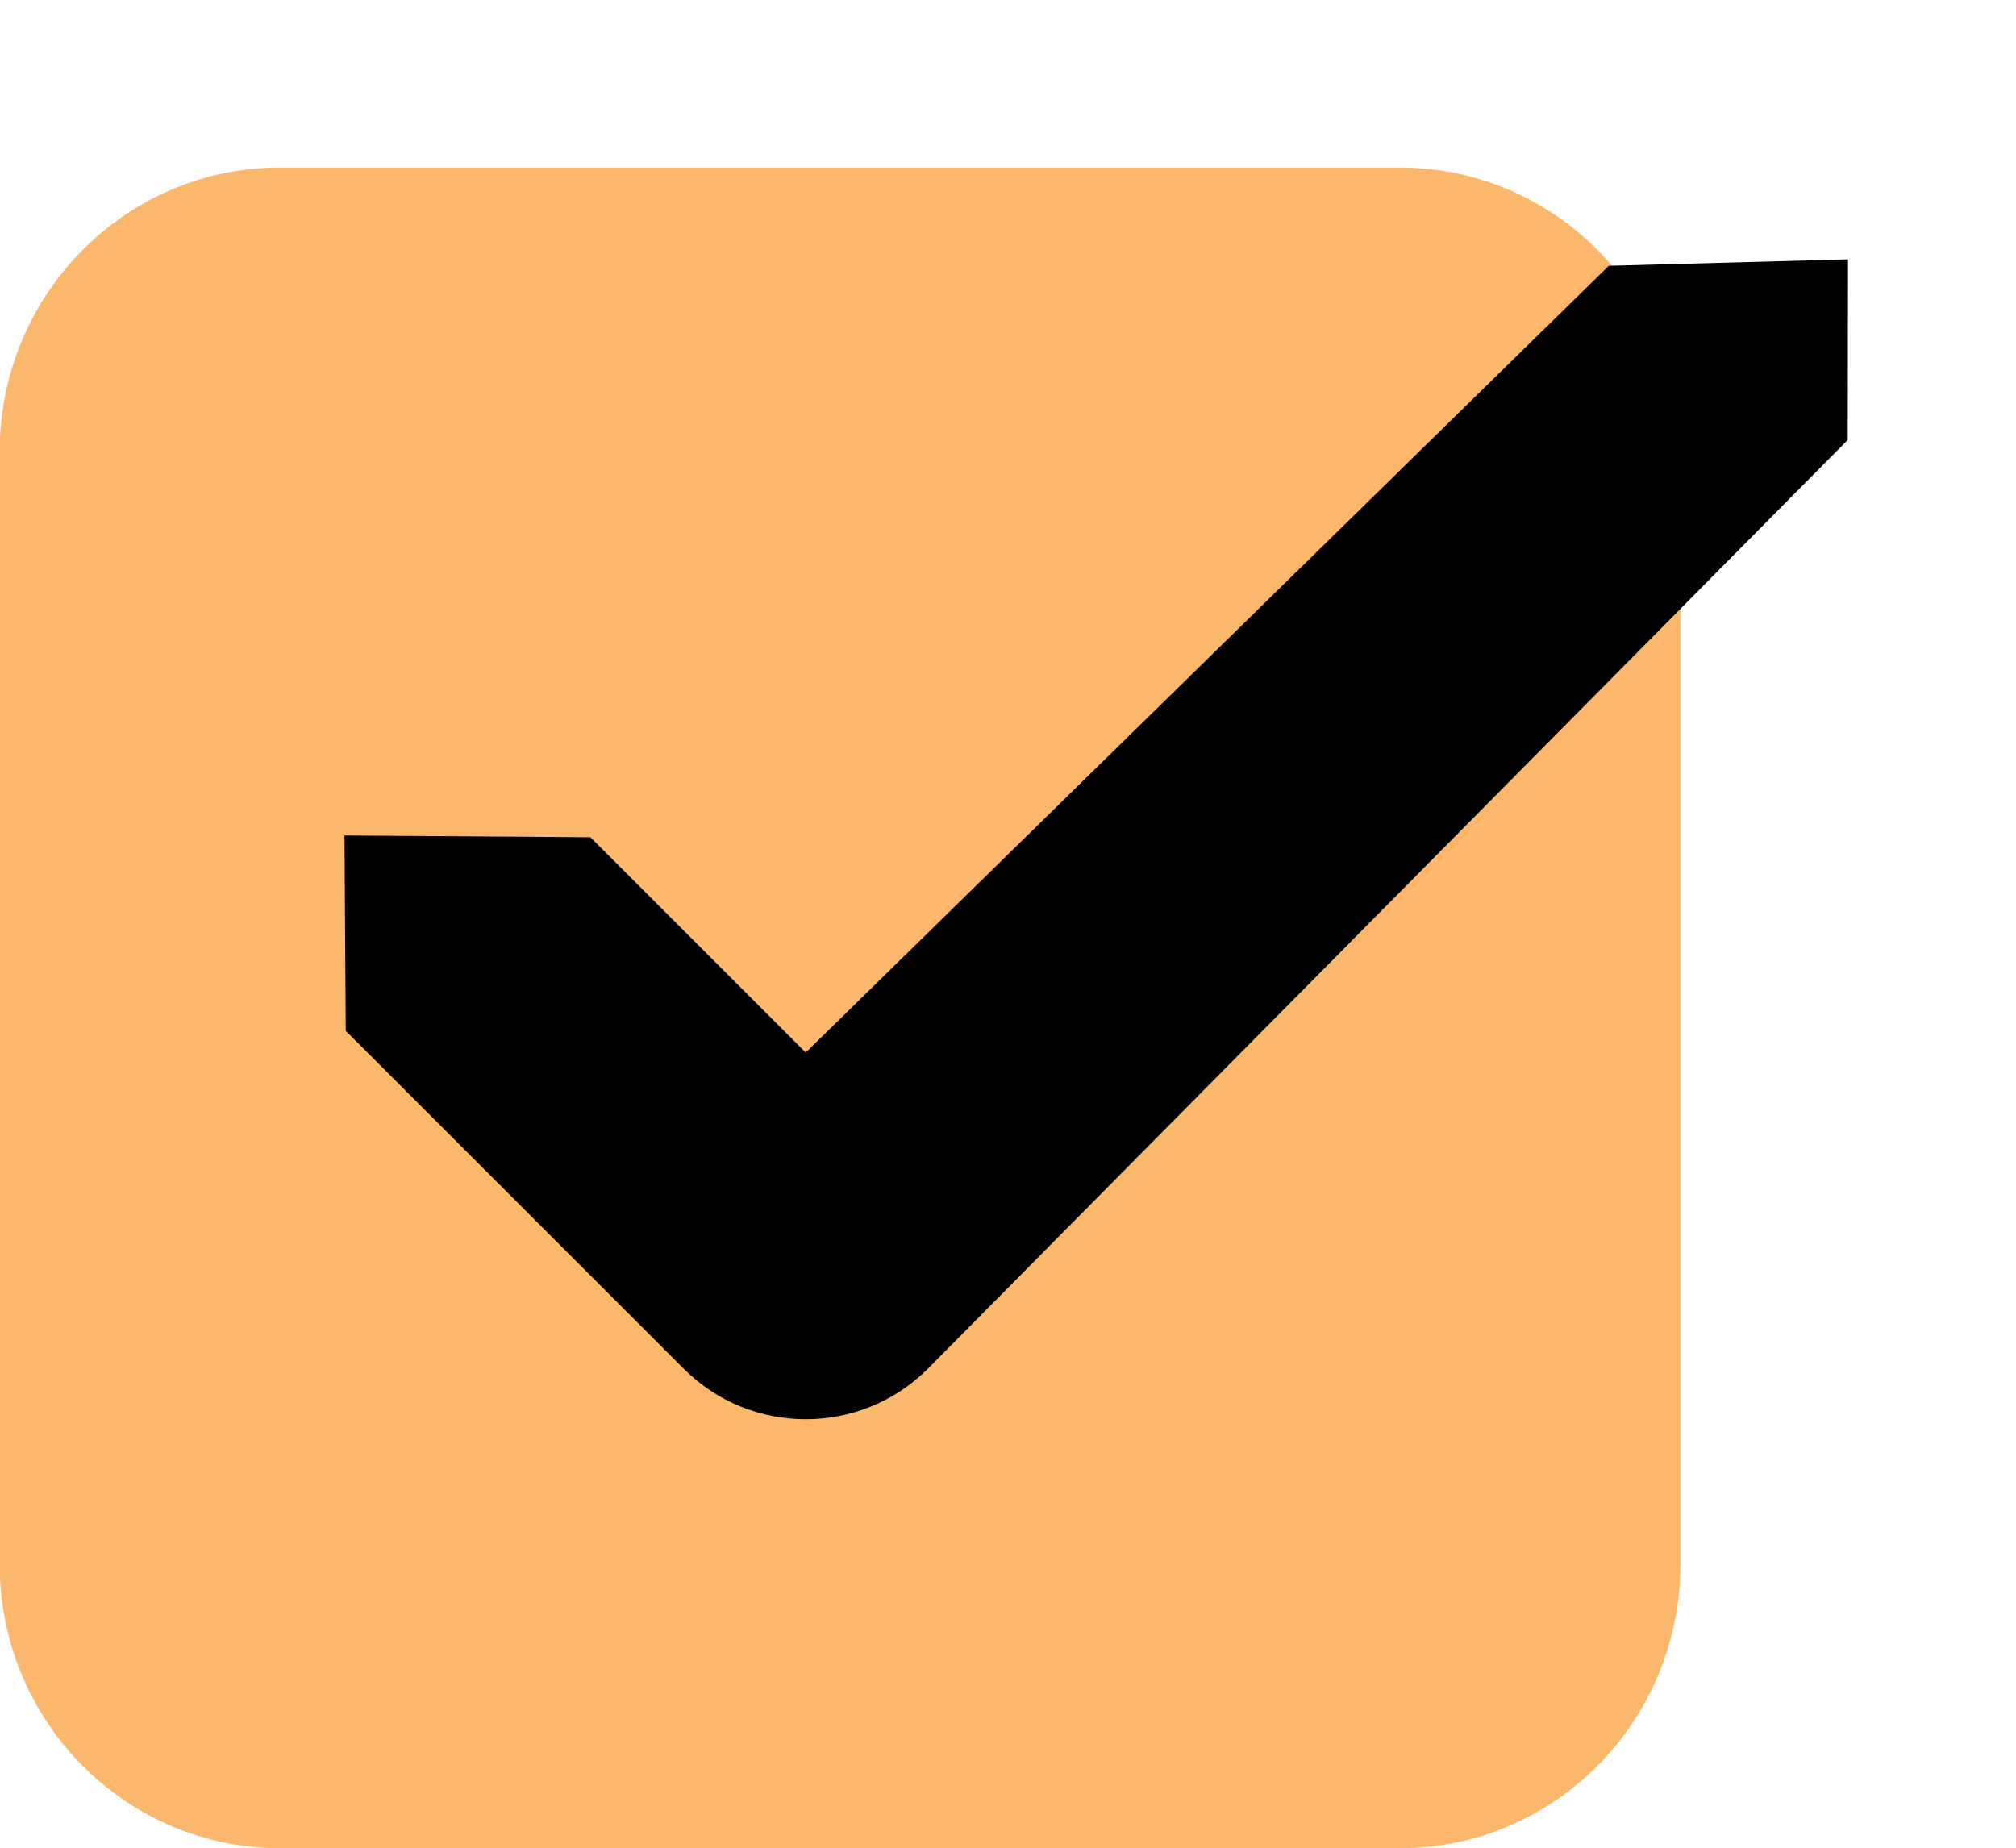
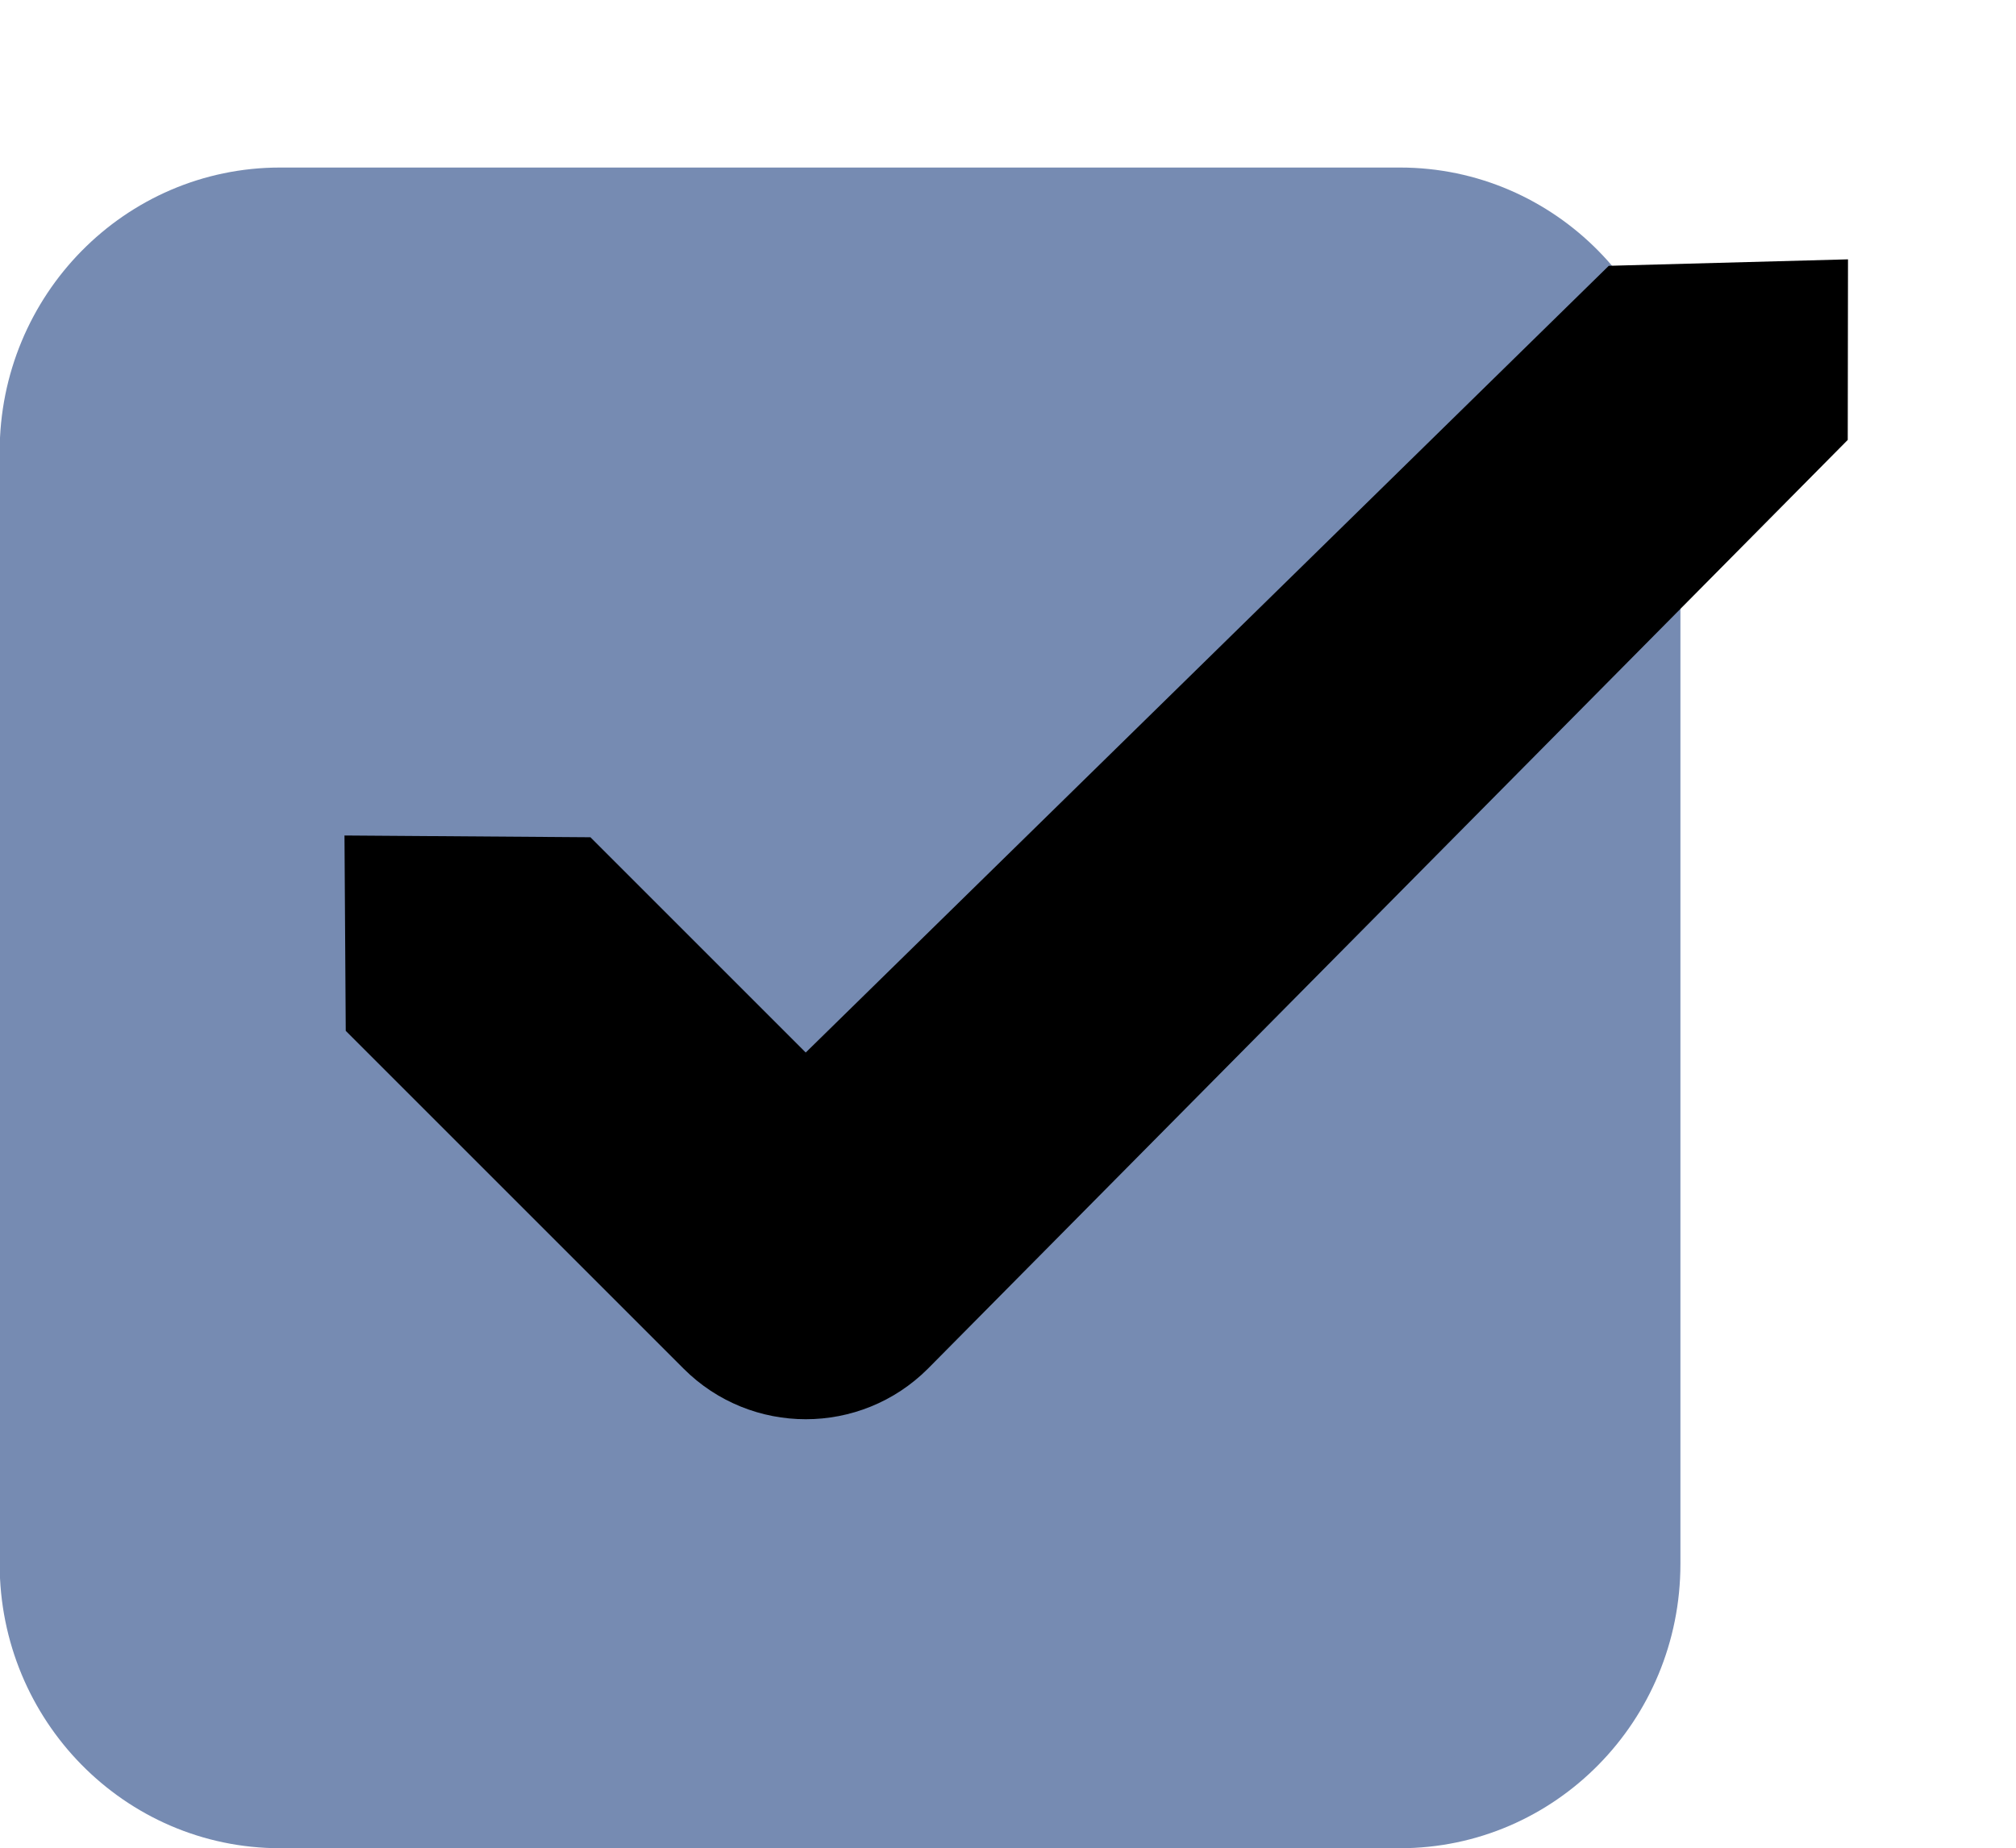
<svg xmlns="http://www.w3.org/2000/svg" xmlns:xlink="http://www.w3.org/1999/xlink" width="24" height="22" id="svg3199" version="1.1">
  <defs id="defs3201">
    <linearGradient id="linearGradient15404">
      <stop id="stop15406" offset="0" style="stop-color:#515151;stop-opacity:1" />
      <stop id="stop15408" offset="1" style="stop-color:#292929;stop-opacity:1" />
    </linearGradient>
    <linearGradient xlink:href="#linearGradient5872-5-1" id="linearGradient5891-0-4" gradientUnits="userSpaceOnUse" x1="205.841" y1="246.709" x2="206.748" y2="231.241" />
    <linearGradient id="linearGradient5872-5-1">
      <stop style="stop-color:#0b2e52;stop-opacity:1" offset="0" id="stop5874-4-4" />
      <stop style="stop-color:#1862af;stop-opacity:1" offset="1" id="stop5876-0-5" />
    </linearGradient>
    <linearGradient y2="-388.73" x2="-93.031" y1="-396.347" x1="-93.031" gradientTransform="matrix(1.591837,0,0,0.8571429,-256.5612,59.68542)" gradientUnits="userSpaceOnUse" id="linearGradient14219" xlink:href="#linearGradient15404" />
    <linearGradient id="linearGradient10013-4-63-6">
      <stop style="stop-color:#333333;stop-opacity:1;" offset="0" id="stop10015-2-76-1" />
      <stop style="stop-color:#292929;stop-opacity:1" offset="1" id="stop10017-46-15-8" />
    </linearGradient>
    <linearGradient id="linearGradient10597-5">
      <stop style="stop-color:#16191a;stop-opacity:1;" offset="0" id="stop10599-2" />
      <stop style="stop-color:#2b3133;stop-opacity:1" offset="1" id="stop10601-5" />
    </linearGradient>
    <linearGradient y2="-322.164" x2="921.225" y1="-330.051" x1="921.328" gradientTransform="matrix(1.591837,0,0,0.8571429,-1456.546,275.4519)" gradientUnits="userSpaceOnUse" id="linearGradient15374" xlink:href="#linearGradient10013-4-63-6" />
    <linearGradient gradientTransform="translate(-1199.985,216.3805)" y2="-227.08" x2="1203.918" y1="-217.567" x1="1203.918" gradientUnits="userSpaceOnUse" id="linearGradient15376" xlink:href="#linearGradient10597-5" />
    <linearGradient id="linearGradient5581-5-2-4-6-8-7-35-8">
      <stop id="stop5583-0-92-8-0-7-6-5-1" offset="0" style="stop-color:#454c4c;stop-opacity:1;" />
      <stop style="stop-color:#393f3f;stop-opacity:1;" offset="0.4" id="stop5585-4-7-2-7-9-9-92-0" />
      <stop id="stop5587-6-7-2-0-3-1-21-5" offset="1" style="stop-color:#2d3232;stop-opacity:1;" />
    </linearGradient>
  </defs>
  <g id="layer1" transform="translate(-342.5,-521.3622)">
-     <rect ry="2.884" style="color:#000000;display:inline;overflow:visible;visibility:visible;fill:#fbb86c;fill-opacity:1;stroke:#fbb86c;stroke-width:1;stroke-linecap:butt;stroke-linejoin:round;stroke-miterlimit:4;stroke-dasharray:none;stroke-dashoffset:0;stroke-opacity:1;marker:none;enable-background:accumulate" id="rect11803" width="19.009" height="19.011" x="342.996" y="523.857" rx="2.838" />
+     <rect ry="2.884" style="color:#000000;display:inline;overflow:visible;visibility:visible;fill:#768bb2;fill-opacity:1;stroke:#768bb2;stroke-width:1;stroke-linecap:butt;stroke-linejoin:round;stroke-miterlimit:4;stroke-dasharray:none;stroke-dashoffset:0;stroke-opacity:1;marker:none;enable-background:accumulate" id="rect11803" width="19.009" height="19.011" x="342.996" y="523.857" rx="2.838" />
    <rect style="color:#000000;fill:none;stroke:none;stroke-width:2;marker:none;visibility:visible;display:inline;overflow:visible;enable-background:accumulate" id="rect17347" width="21.944" height="21.944" x="342.299" y="521.584" />
    <path style="font-size:medium;font-style:normal;font-variant:normal;font-weight:normal;font-stretch:normal;text-indent:0;text-align:start;text-decoration:none;line-height:normal;letter-spacing:normal;word-spacing:normal;text-transform:none;direction:ltr;block-progression:tb;writing-mode:lr-tb;text-anchor:start;baseline-shift:baseline;color:#000000;fill:#000000;fill-opacity:1;stroke:none;stroke-width:3;marker:none;visibility:visible;display:inline;overflow:visible;enable-background:accumulate;font-family:sans-serif;-inkscape-font-specification:sans-serif" d="m 361.652,524.527 -9.56,9.367 -2.563,-2.563 -2.928,-0.021 0.015,2.326 4.022,4.022 c 0.803,0.803 2.106,0.803 2.909,0 l 10.95,-11.058 0.003,-2.15 z" id="path12830-4-17-0" />
  </g>
</svg>
